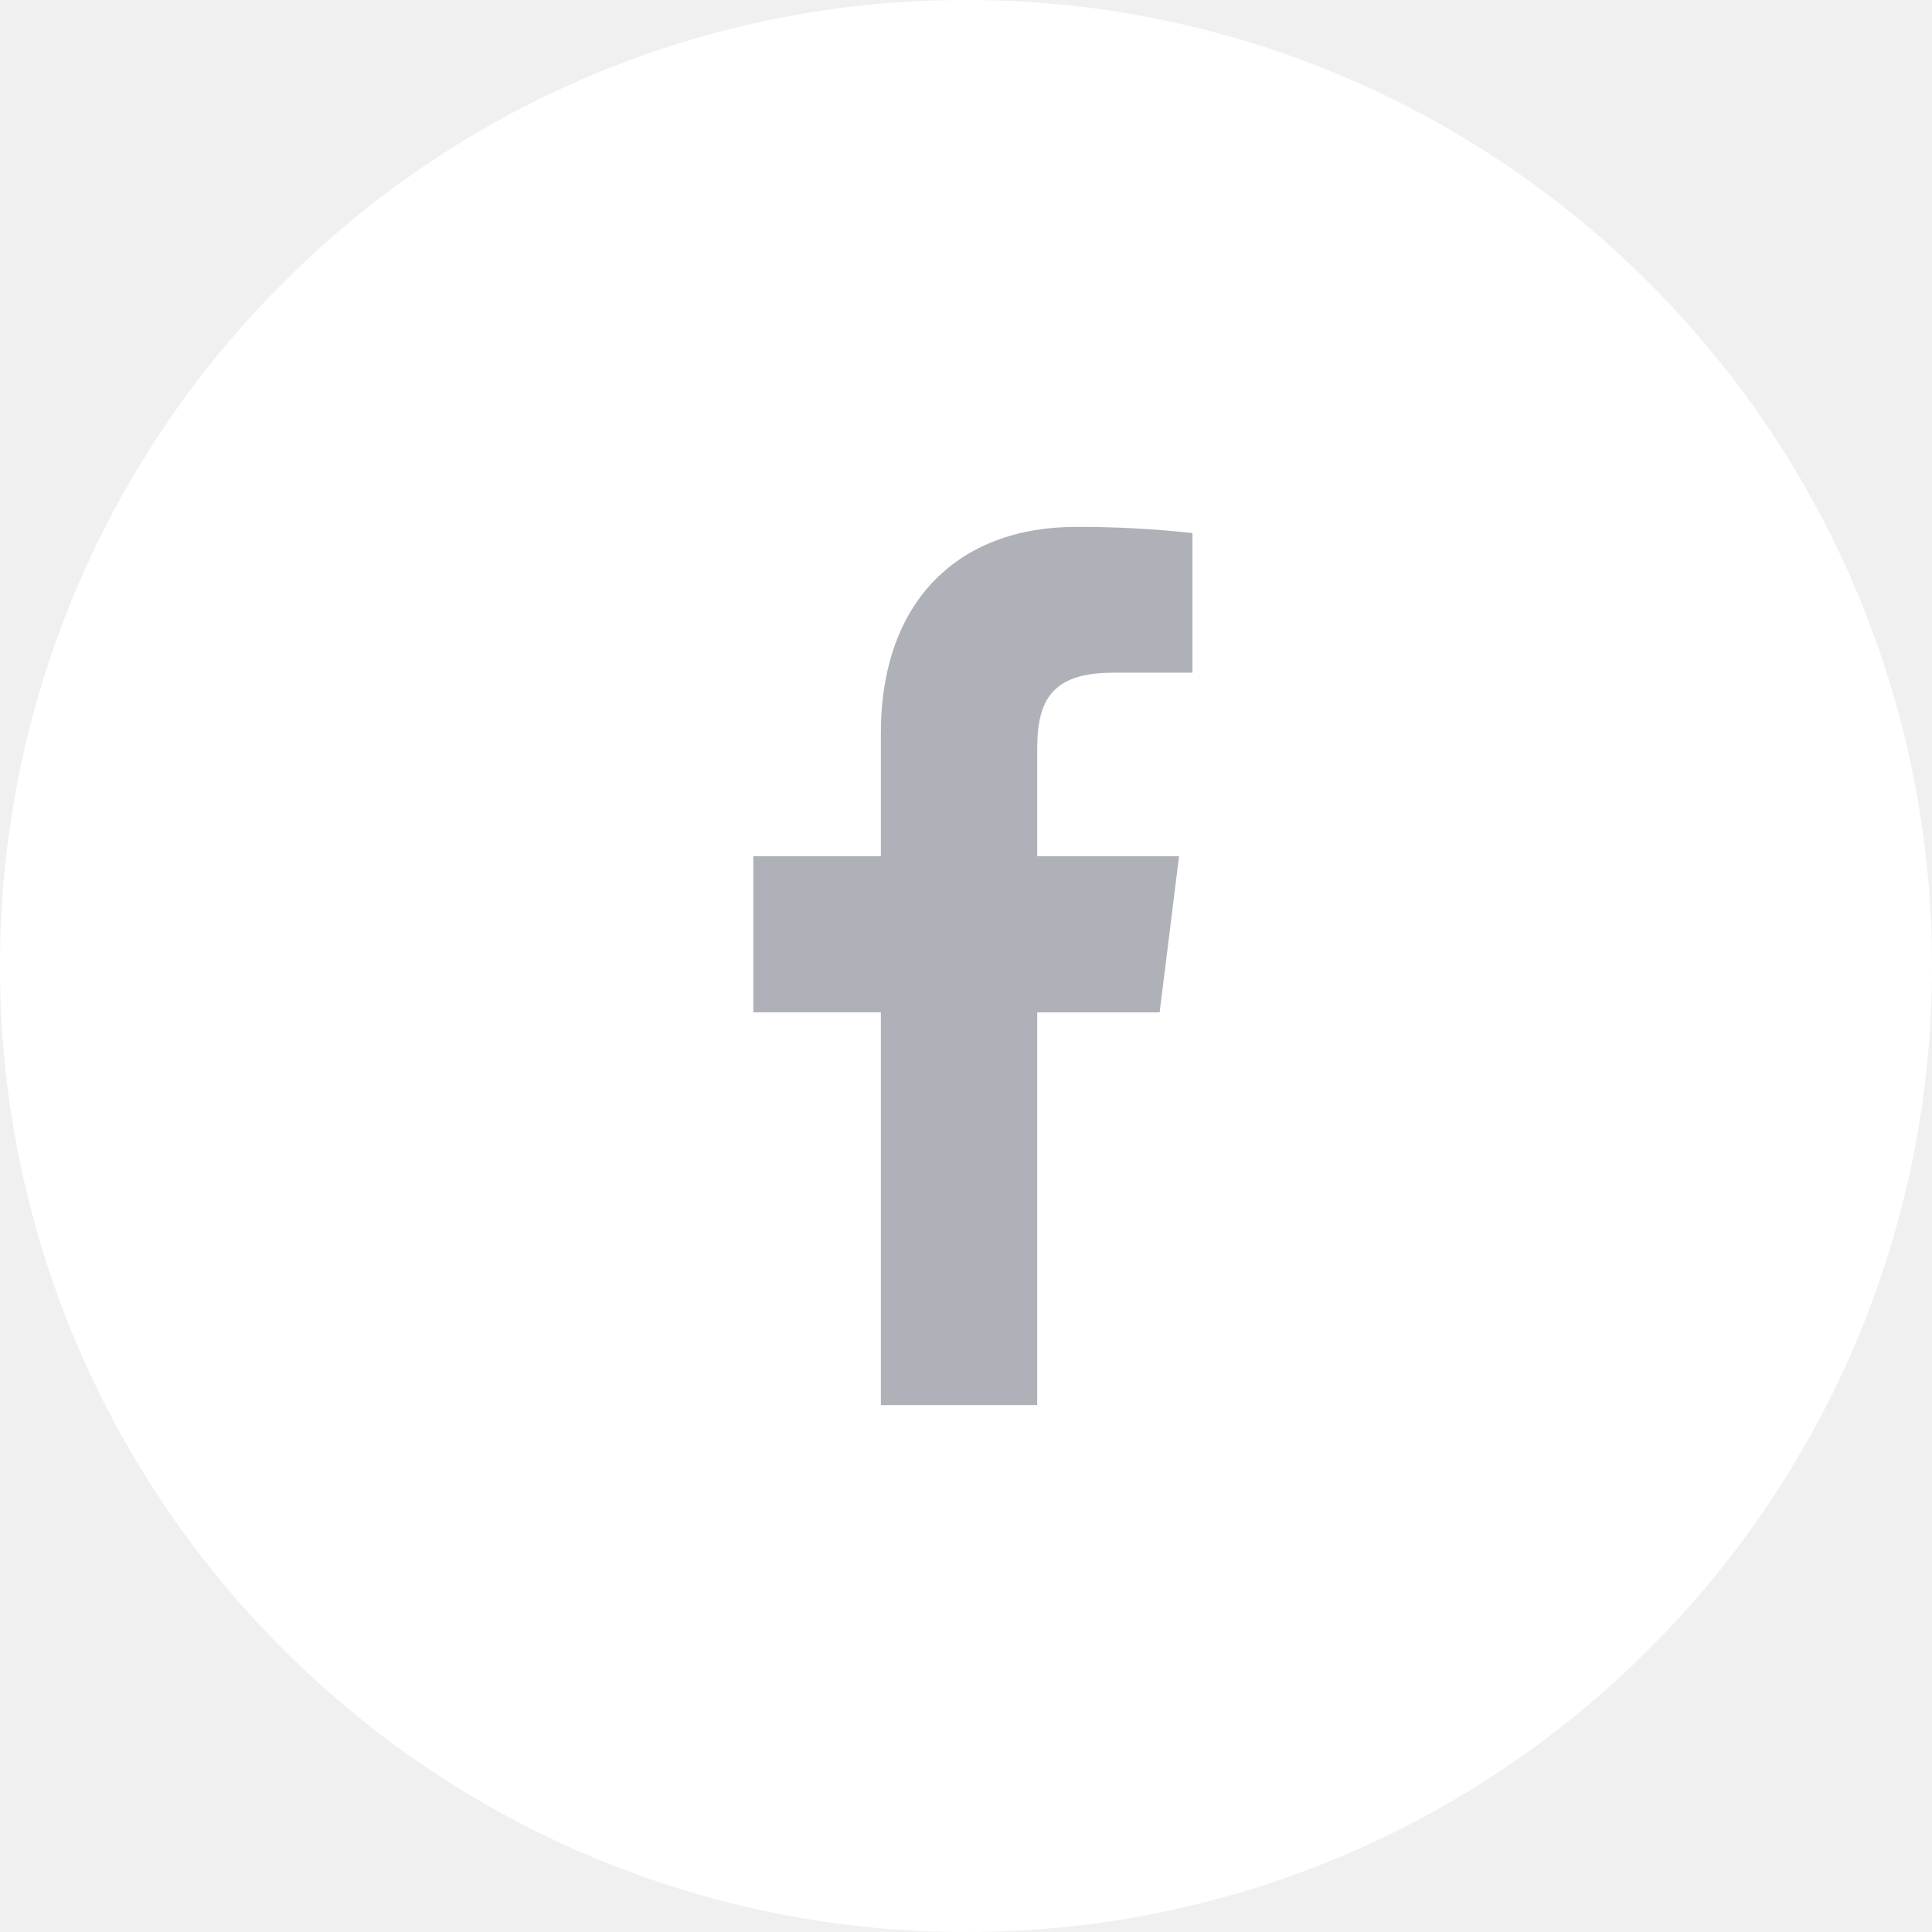
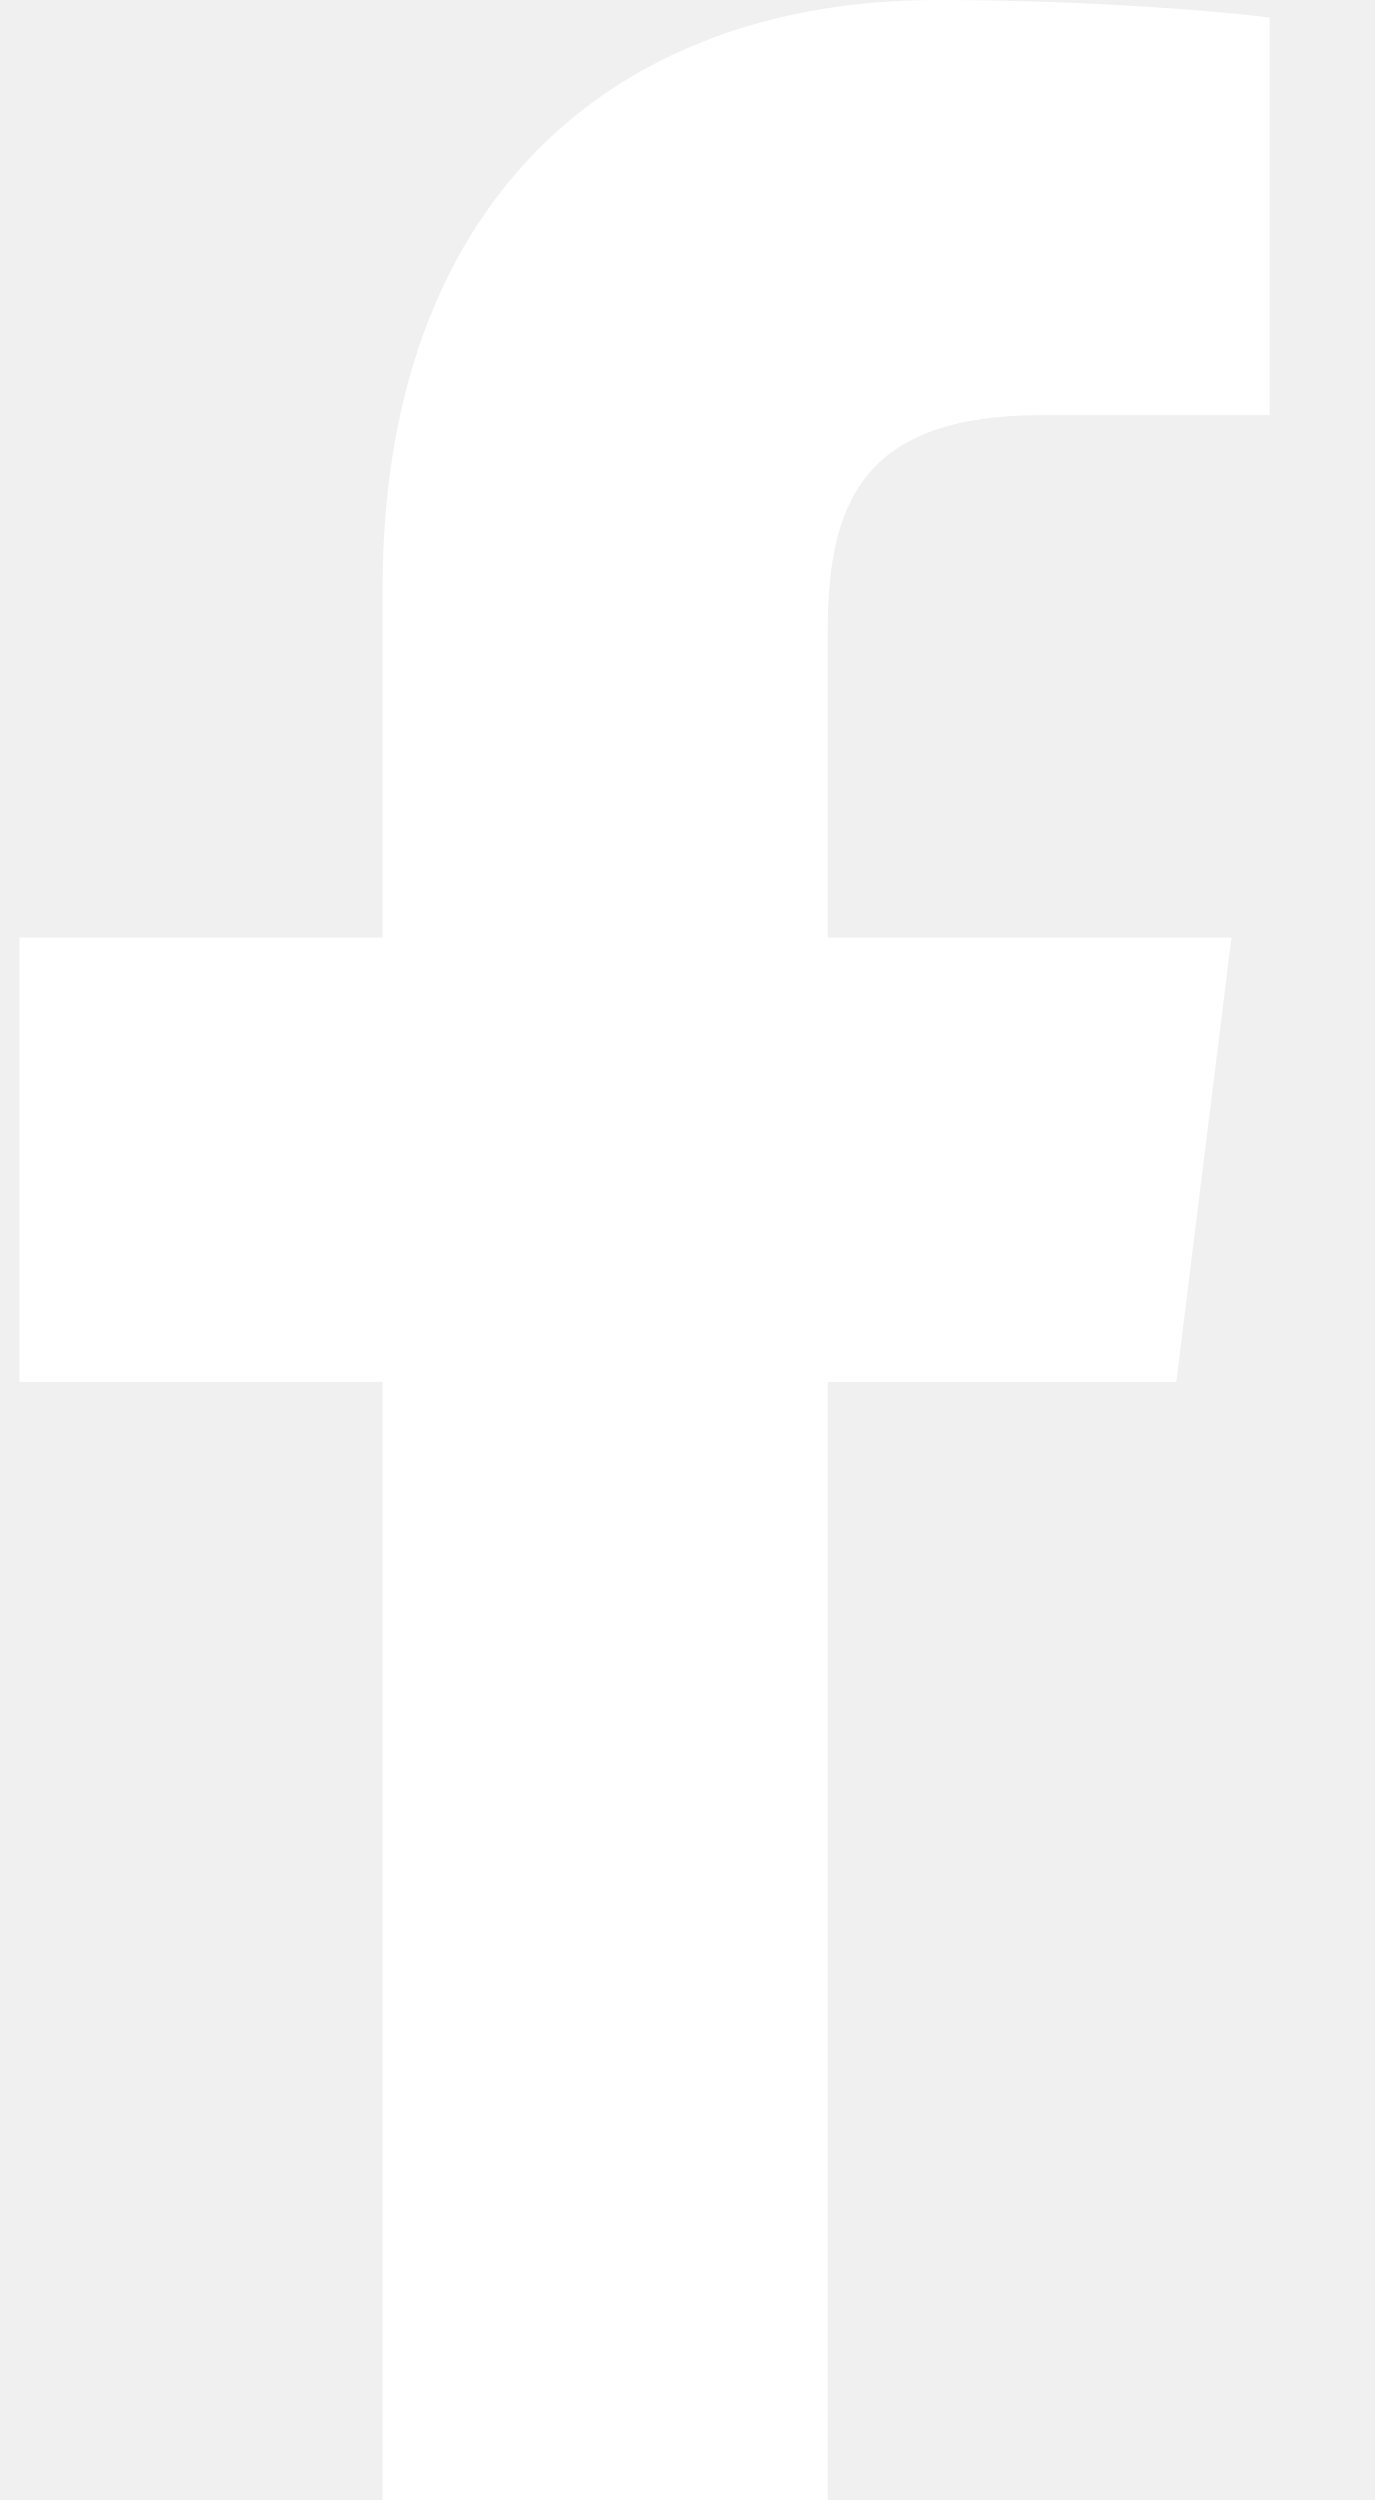
- <svg xmlns="http://www.w3.org/2000/svg" width="44" height="44" fill="none">
-   <path d="M44 22a21.931 21.931 0 01-6.444 15.556A21.931 21.931 0 0122 44a21.931 21.931 0 01-15.556-6.444A21.931 21.931 0 010 22 21.931 21.931 0 016.444 6.444 21.931 21.931 0 0122 0a21.931 21.931 0 0115.556 6.444A21.931 21.931 0 0144 22z" fill="#fff" />
-   <g clip-path="url(#clip0)">
-     <path d="M25.33 15.32h1.827v-3.18a23.588 23.588 0 00-2.66-.14c-2.633 0-4.436 1.656-4.436 4.7v2.8h-2.905v3.555h2.905V32h3.561v-8.944h2.788l.442-3.555h-3.23v-2.45c0-1.027.277-1.73 1.709-1.73z" fill="#AFB1B8" />
-   </g>
-   <defs>
-     <clipPath id="clip0">
-       <path fill="#fff" transform="translate(12 12)" d="M0 0h20v20H0z" />
-     </clipPath>
-   </defs>
+ <svg xmlns="http://www.w3.org/2000/svg" width="11" height="20" viewBox="0 0 11 20" fill="none">
+   <path d="M8.331 3.321H10.157V0.141C9.842 0.098 8.758 0 7.497 0C4.864 0 3.061 1.656 3.061 4.699V7.5H0.156V11.055H3.061V20H6.622V11.056H9.41L9.852 7.501H6.622V5.052C6.622 4.024 6.899 3.321 8.331 3.321Z" fill="white" />
</svg>
